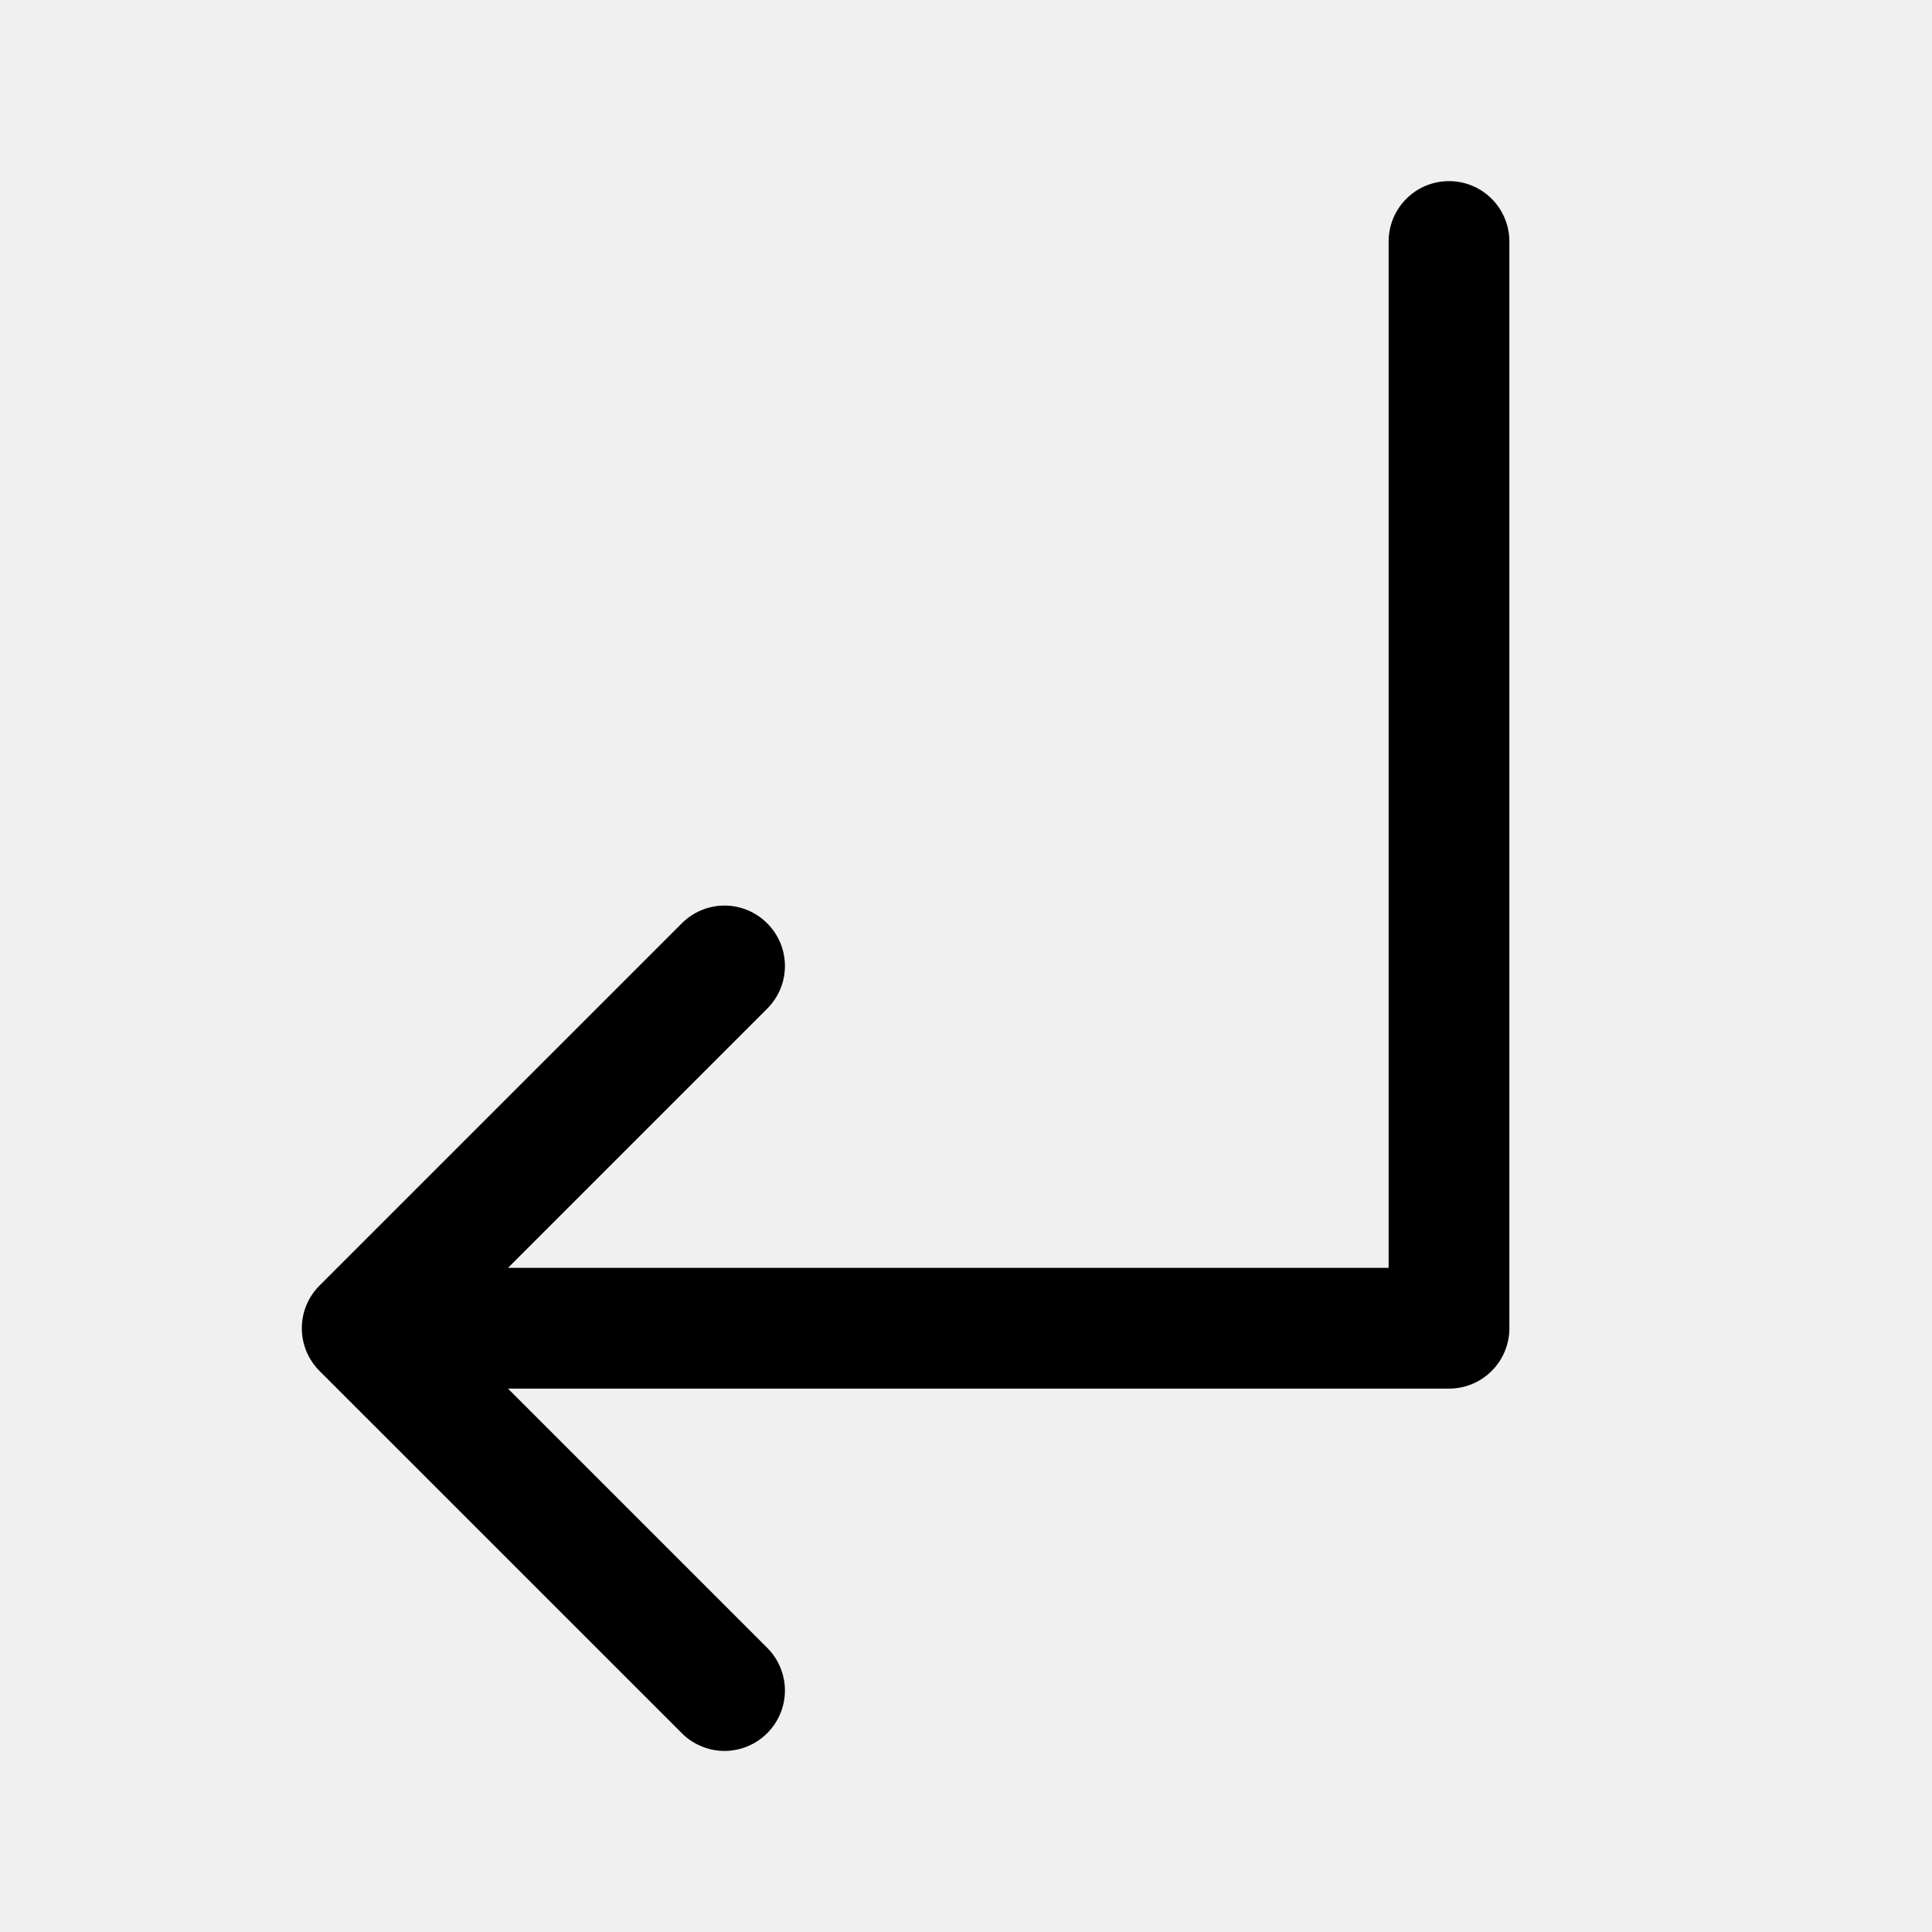
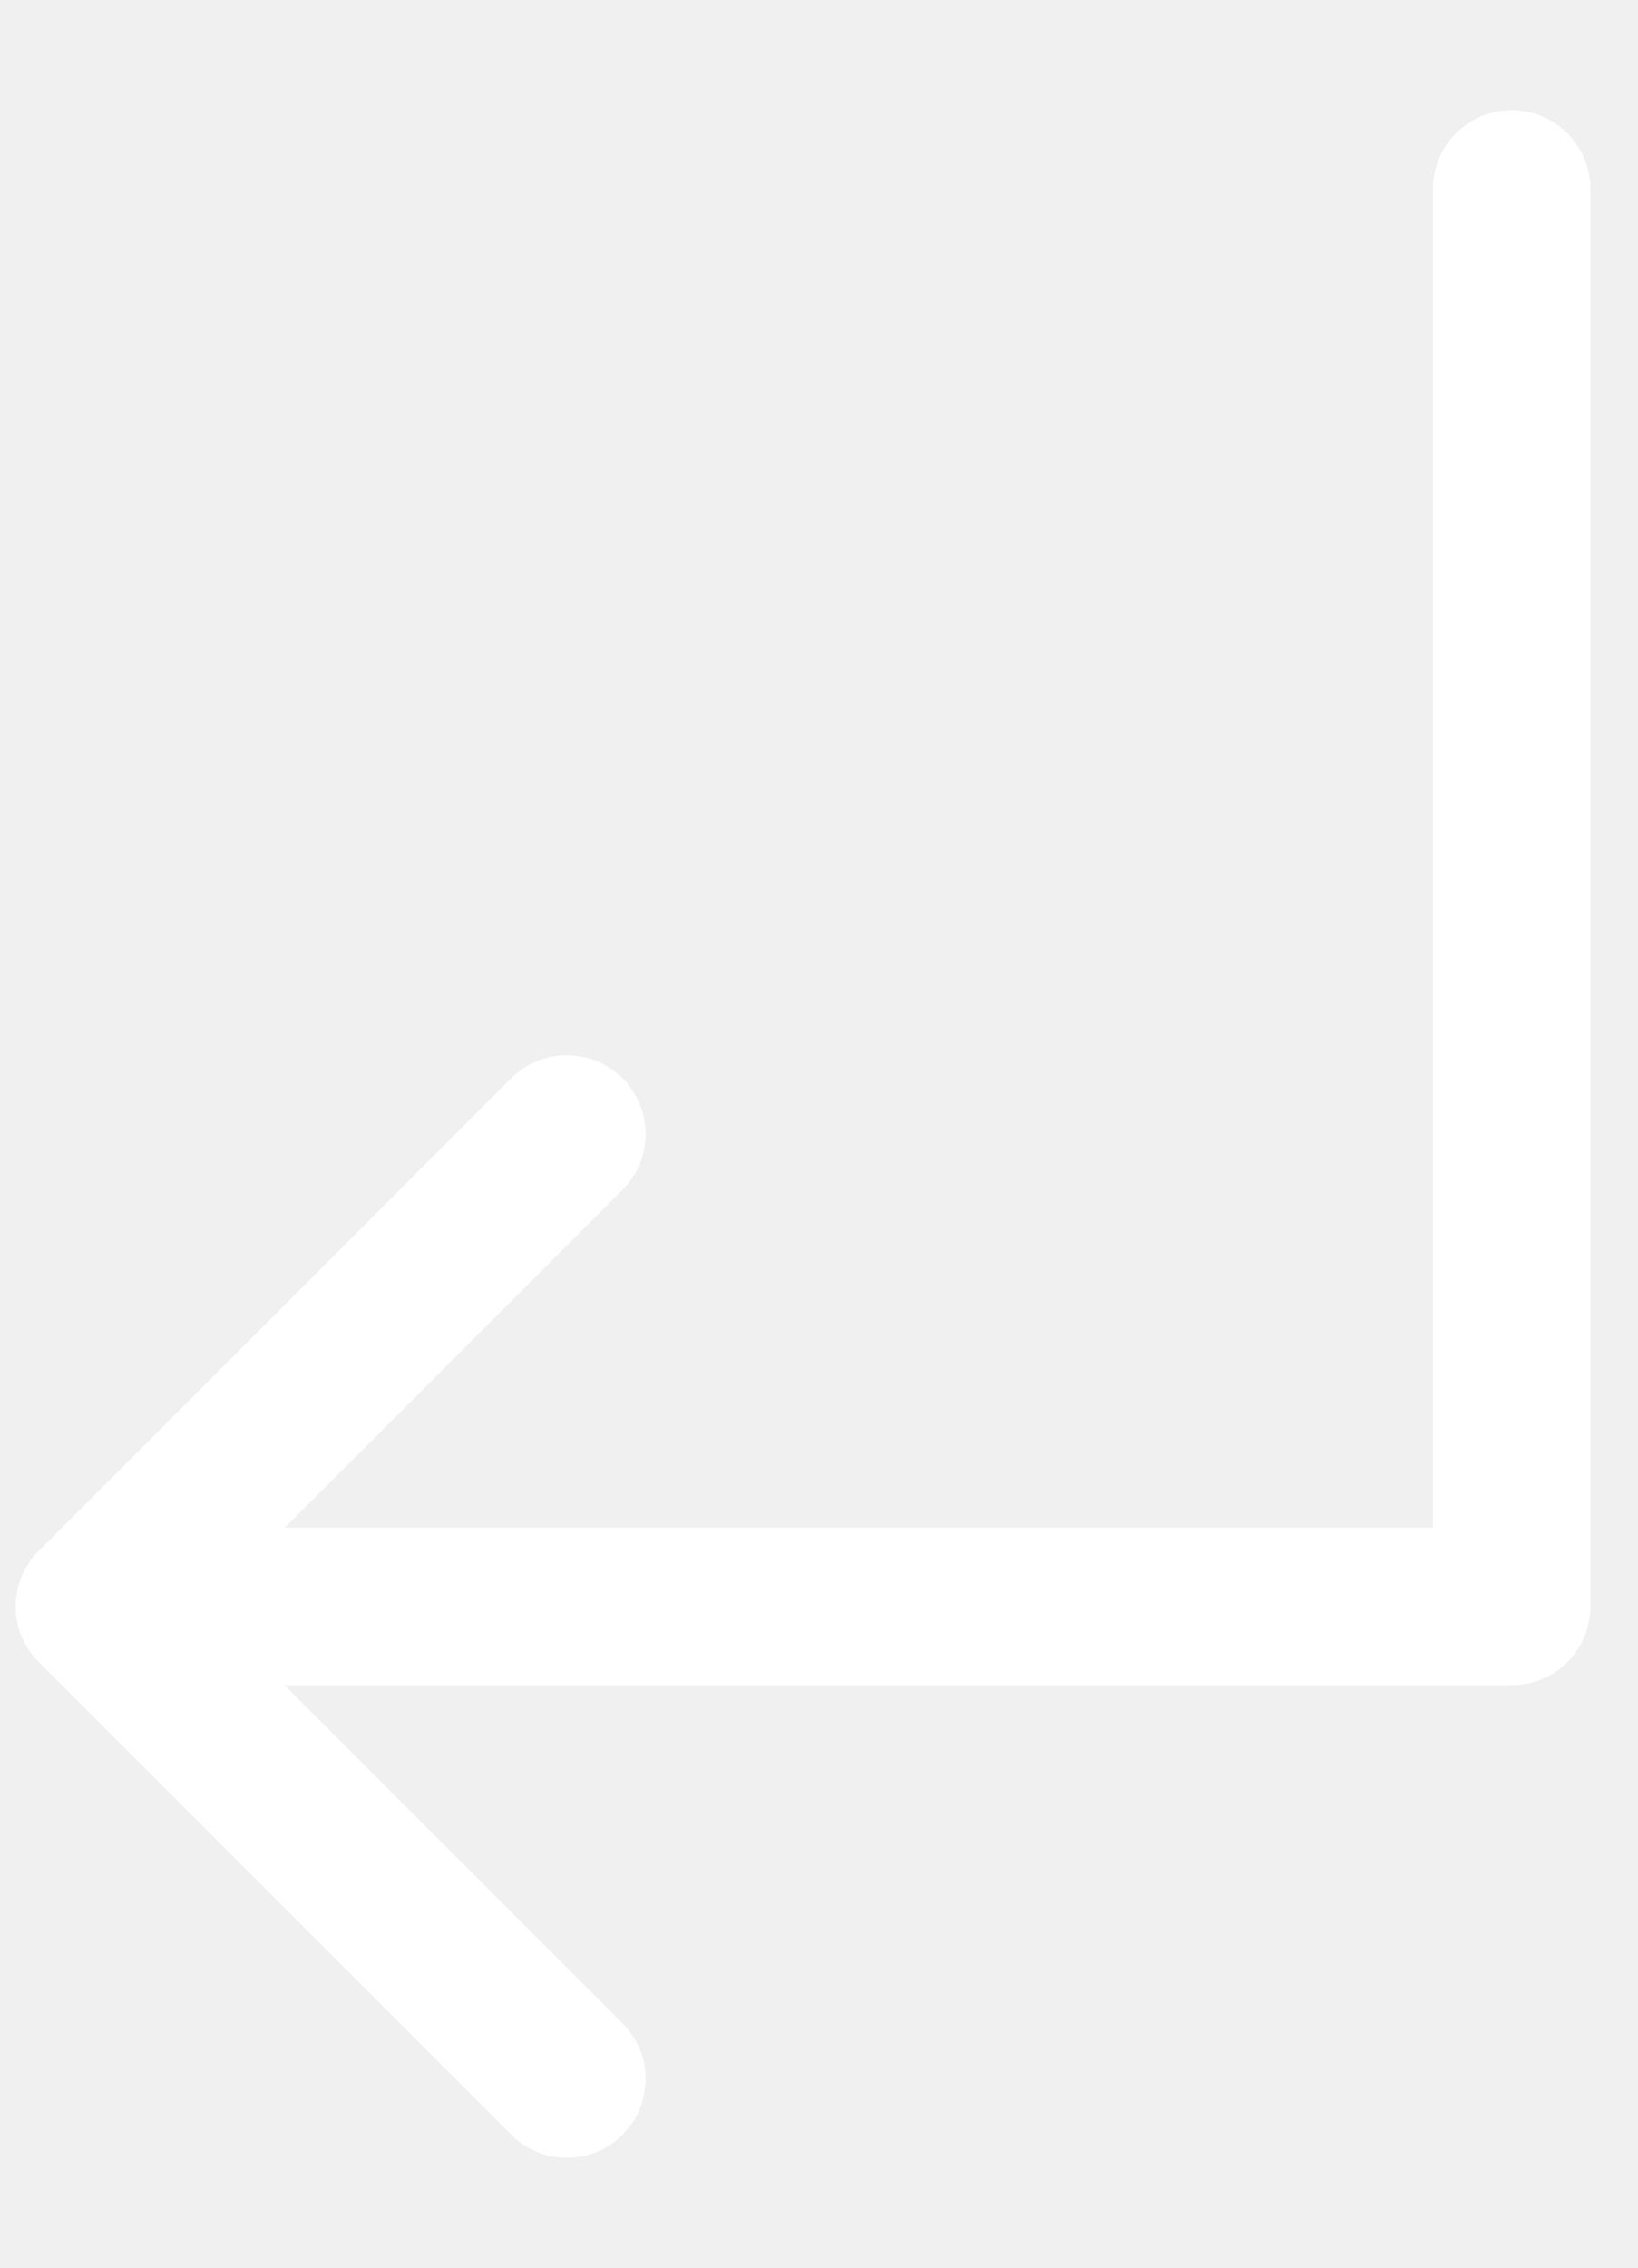
- <svg xmlns="http://www.w3.org/2000/svg" width="32" height="32" viewBox="0 0 32 32" fill="none">
-   <path d="M25 4V22C25 22.265 24.895 22.52 24.707 22.707C24.52 22.895 24.265 23 24 23H8.414L12.707 27.293C12.8 27.385 12.874 27.496 12.924 27.617C12.975 27.738 13.001 27.869 13.001 28C13.001 28.131 12.975 28.262 12.924 28.383C12.874 28.504 12.8 28.615 12.707 28.707C12.615 28.8 12.504 28.874 12.383 28.924C12.261 28.975 12.131 29.001 12 29.001C11.869 29.001 11.739 28.975 11.617 28.924C11.496 28.874 11.385 28.8 11.293 28.707L5.292 22.707C5.2 22.615 5.126 22.504 5.075 22.383C5.025 22.262 4.999 22.131 4.999 22C4.999 21.869 5.025 21.738 5.075 21.617C5.126 21.496 5.2 21.385 5.292 21.293L11.293 15.293C11.48 15.105 11.735 14.999 12 14.999C12.265 14.999 12.52 15.105 12.707 15.293C12.895 15.48 13.001 15.735 13.001 16C13.001 16.265 12.895 16.52 12.707 16.707L8.414 21H23V4C23 3.735 23.105 3.48 23.293 3.293C23.48 3.105 23.735 3 24 3C24.265 3 24.52 3.105 24.707 3.293C24.895 3.48 25 3.735 25 4Z" fill="black" />
+ <svg xmlns="http://www.w3.org/2000/svg" width="13" height="18" viewBox="0 0 13 18" fill="none">
+   <path d="M12.625 1.5V12.75C12.625 12.916 12.559 13.075 12.442 13.192C12.325 13.309 12.166 13.375 12 13.375H2.259L4.942 16.058C5 16.116 5.046 16.185 5.078 16.261C5.109 16.337 5.125 16.418 5.125 16.5C5.125 16.582 5.109 16.663 5.078 16.739C5.046 16.815 5 16.884 4.942 16.942C4.884 17 4.815 17.046 4.739 17.078C4.663 17.109 4.582 17.125 4.5 17.125C4.418 17.125 4.337 17.109 4.261 17.078C4.185 17.046 4.116 17 4.058 16.942L0.308 13.192C0.25 13.134 0.204 13.065 0.172 12.989C0.141 12.914 0.125 12.832 0.125 12.75C0.125 12.668 0.141 12.586 0.172 12.511C0.204 12.435 0.25 12.366 0.308 12.308L4.058 8.558C4.175 8.441 4.334 8.375 4.5 8.375C4.666 8.375 4.825 8.441 4.942 8.558C5.059 8.675 5.125 8.834 5.125 9C5.125 9.166 5.059 9.325 4.942 9.442L2.259 12.125H11.375V1.5C11.375 1.334 11.441 1.175 11.558 1.058C11.675 0.941 11.834 0.875 12 0.875C12.166 0.875 12.325 0.941 12.442 1.058C12.559 1.175 12.625 1.334 12.625 1.5Z" fill="white" />
</svg>
